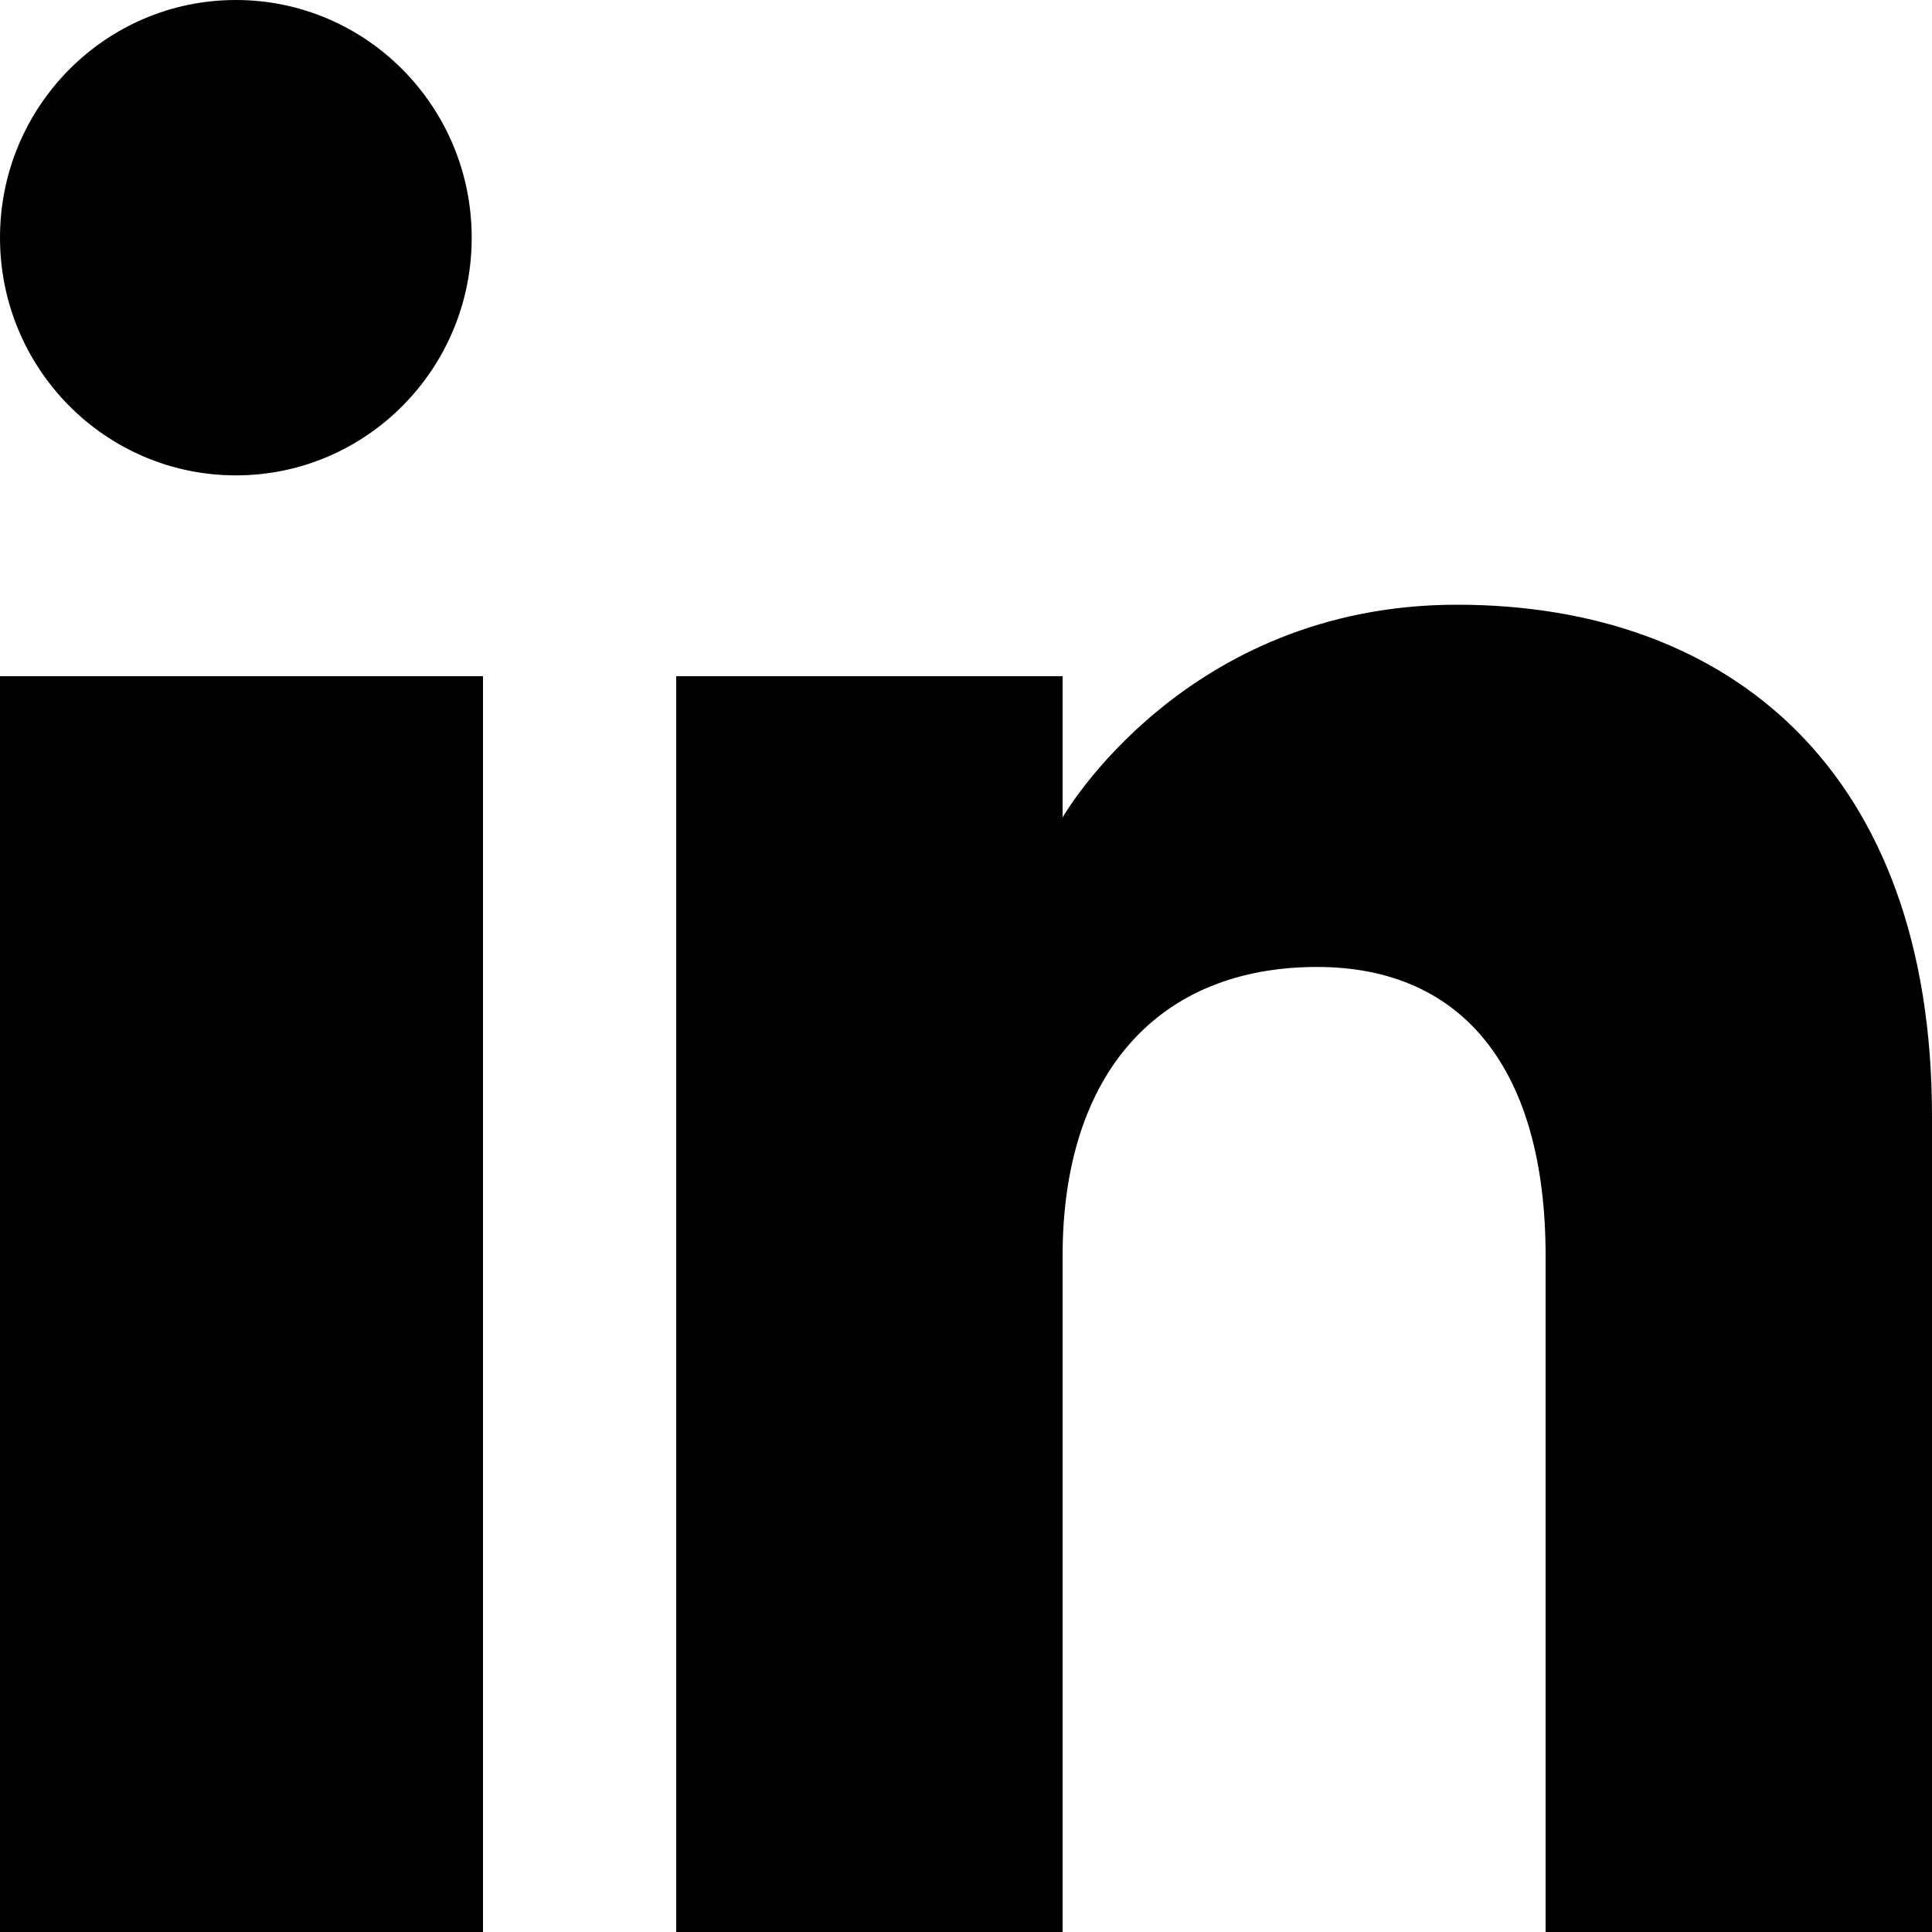
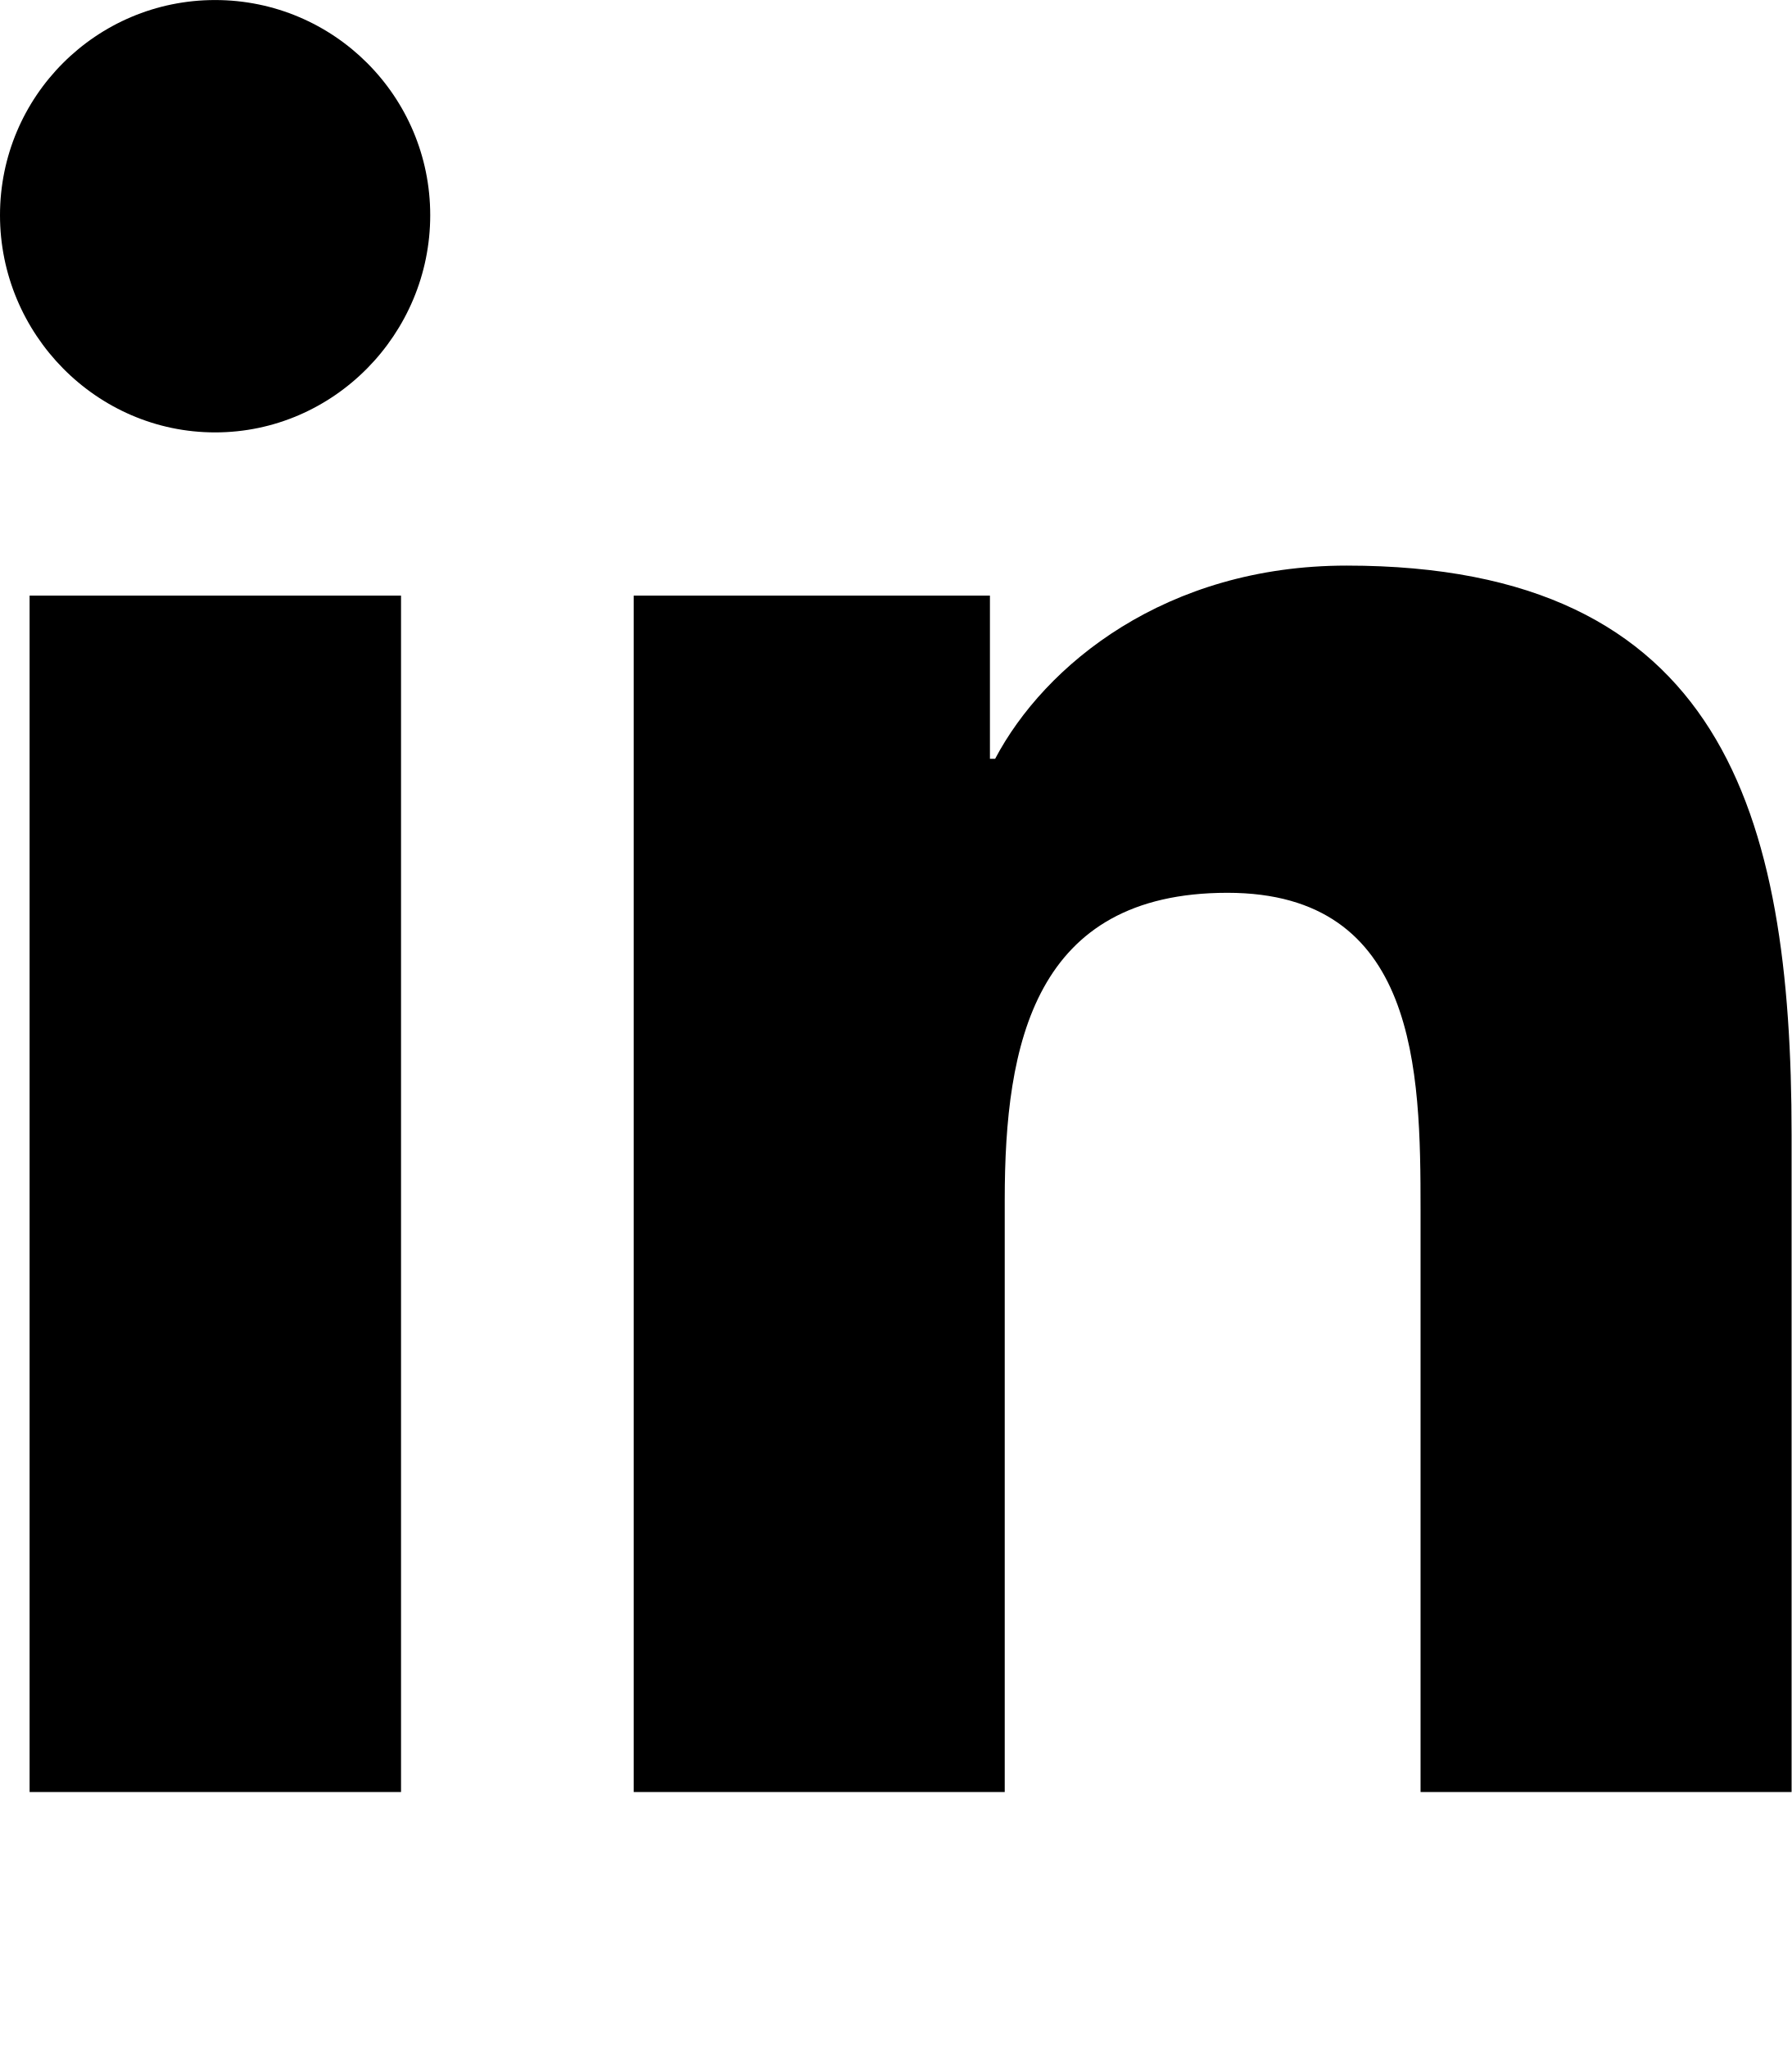
- <svg xmlns="http://www.w3.org/2000/svg" width="20px" height="20px" viewBox="0 0 20 20" version="1.1">
-   <defs />
-   <g id="Page-1" stroke="none" stroke-width="1" fill="none" fill-rule="evenodd">
-     <g id="Dribbble-Light-Preview" transform="translate(-180, -7479)" fill="#000000">
-       <g id="icons" transform="translate(56, 160)">
-         <path d="M144,7339 L140,7339 L140,7332.001 C140,7330.081 139.153,7329.01 137.634,7329.01 C135.981,7329.01 135,7330.126 135,7332.001 L135,7339 L131,7339 L131,7326 L135,7326 L135,7327.462 C135,7327.462 136.255,7325.26 139.083,7325.26 C141.912,7325.26 144,7326.986 144,7330.558 L144,7339 L144,7339 Z M126.442,7323.921 C125.093,7323.921 124,7322.819 124,7321.46 C124,7320.102 125.093,7319 126.442,7319 C127.79,7319 128.883,7320.102 128.883,7321.46 C128.884,7322.819 127.79,7323.921 126.442,7323.921 L126.442,7323.921 Z M124,7339 L129,7339 L129,7326 L124,7326 L124,7339 Z" id="linkedin-[#161]" />
-       </g>
-     </g>
-   </g>
+ <svg xmlns="http://www.w3.org/2000/svg" viewBox="0 0 448 512">
+   <path d="M100.28 448H7.4V148.9h92.88zM53.79 108.1C24.09 108.1 0 83.5 0 53.8a53.79 53.79 0 0 1 107.58 0c0 29.7-24.1 54.3-53.79 54.3zM447.9 448h-92.68V302.4c0-34.7-.7-79.2-48.29-79.2-48.29 0-55.69 37.7-55.69 76.7V448h-92.78V148.9h89.08v40.8h1.3c12.4-23.5 42.69-48.3 87.88-48.3 94 0 111.28 61.9 111.28 142.3V448z" />
</svg>
